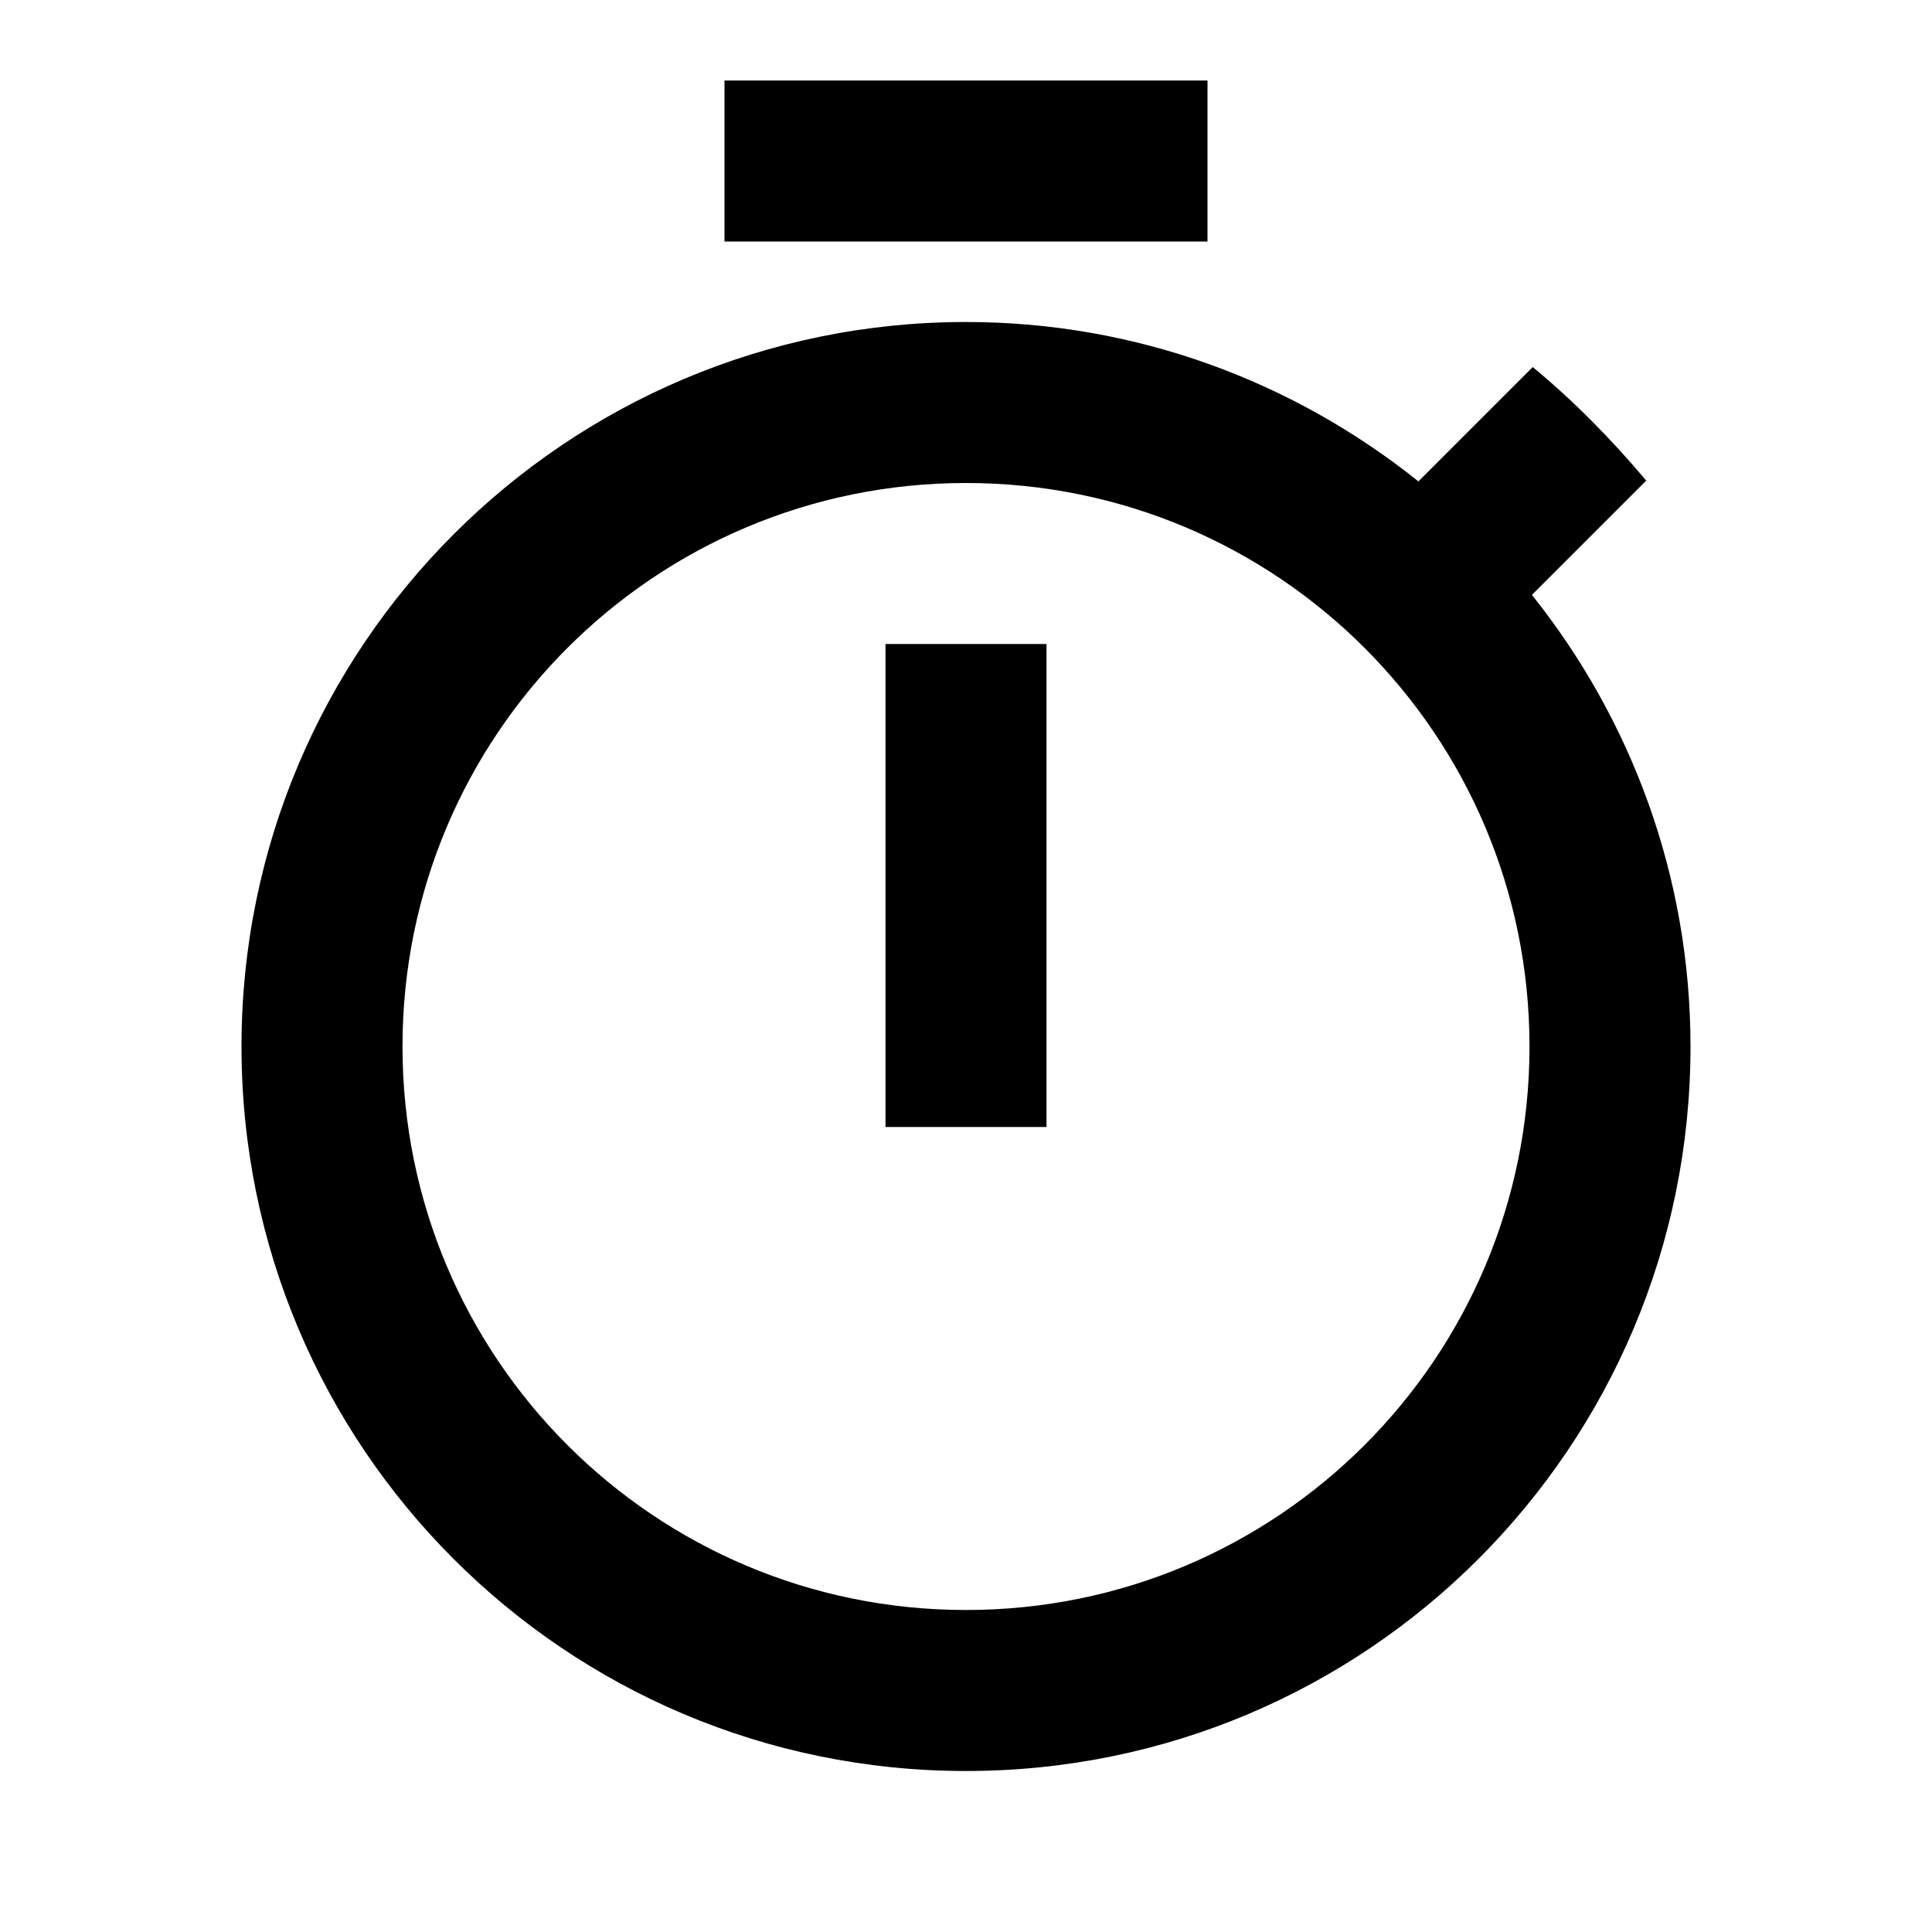
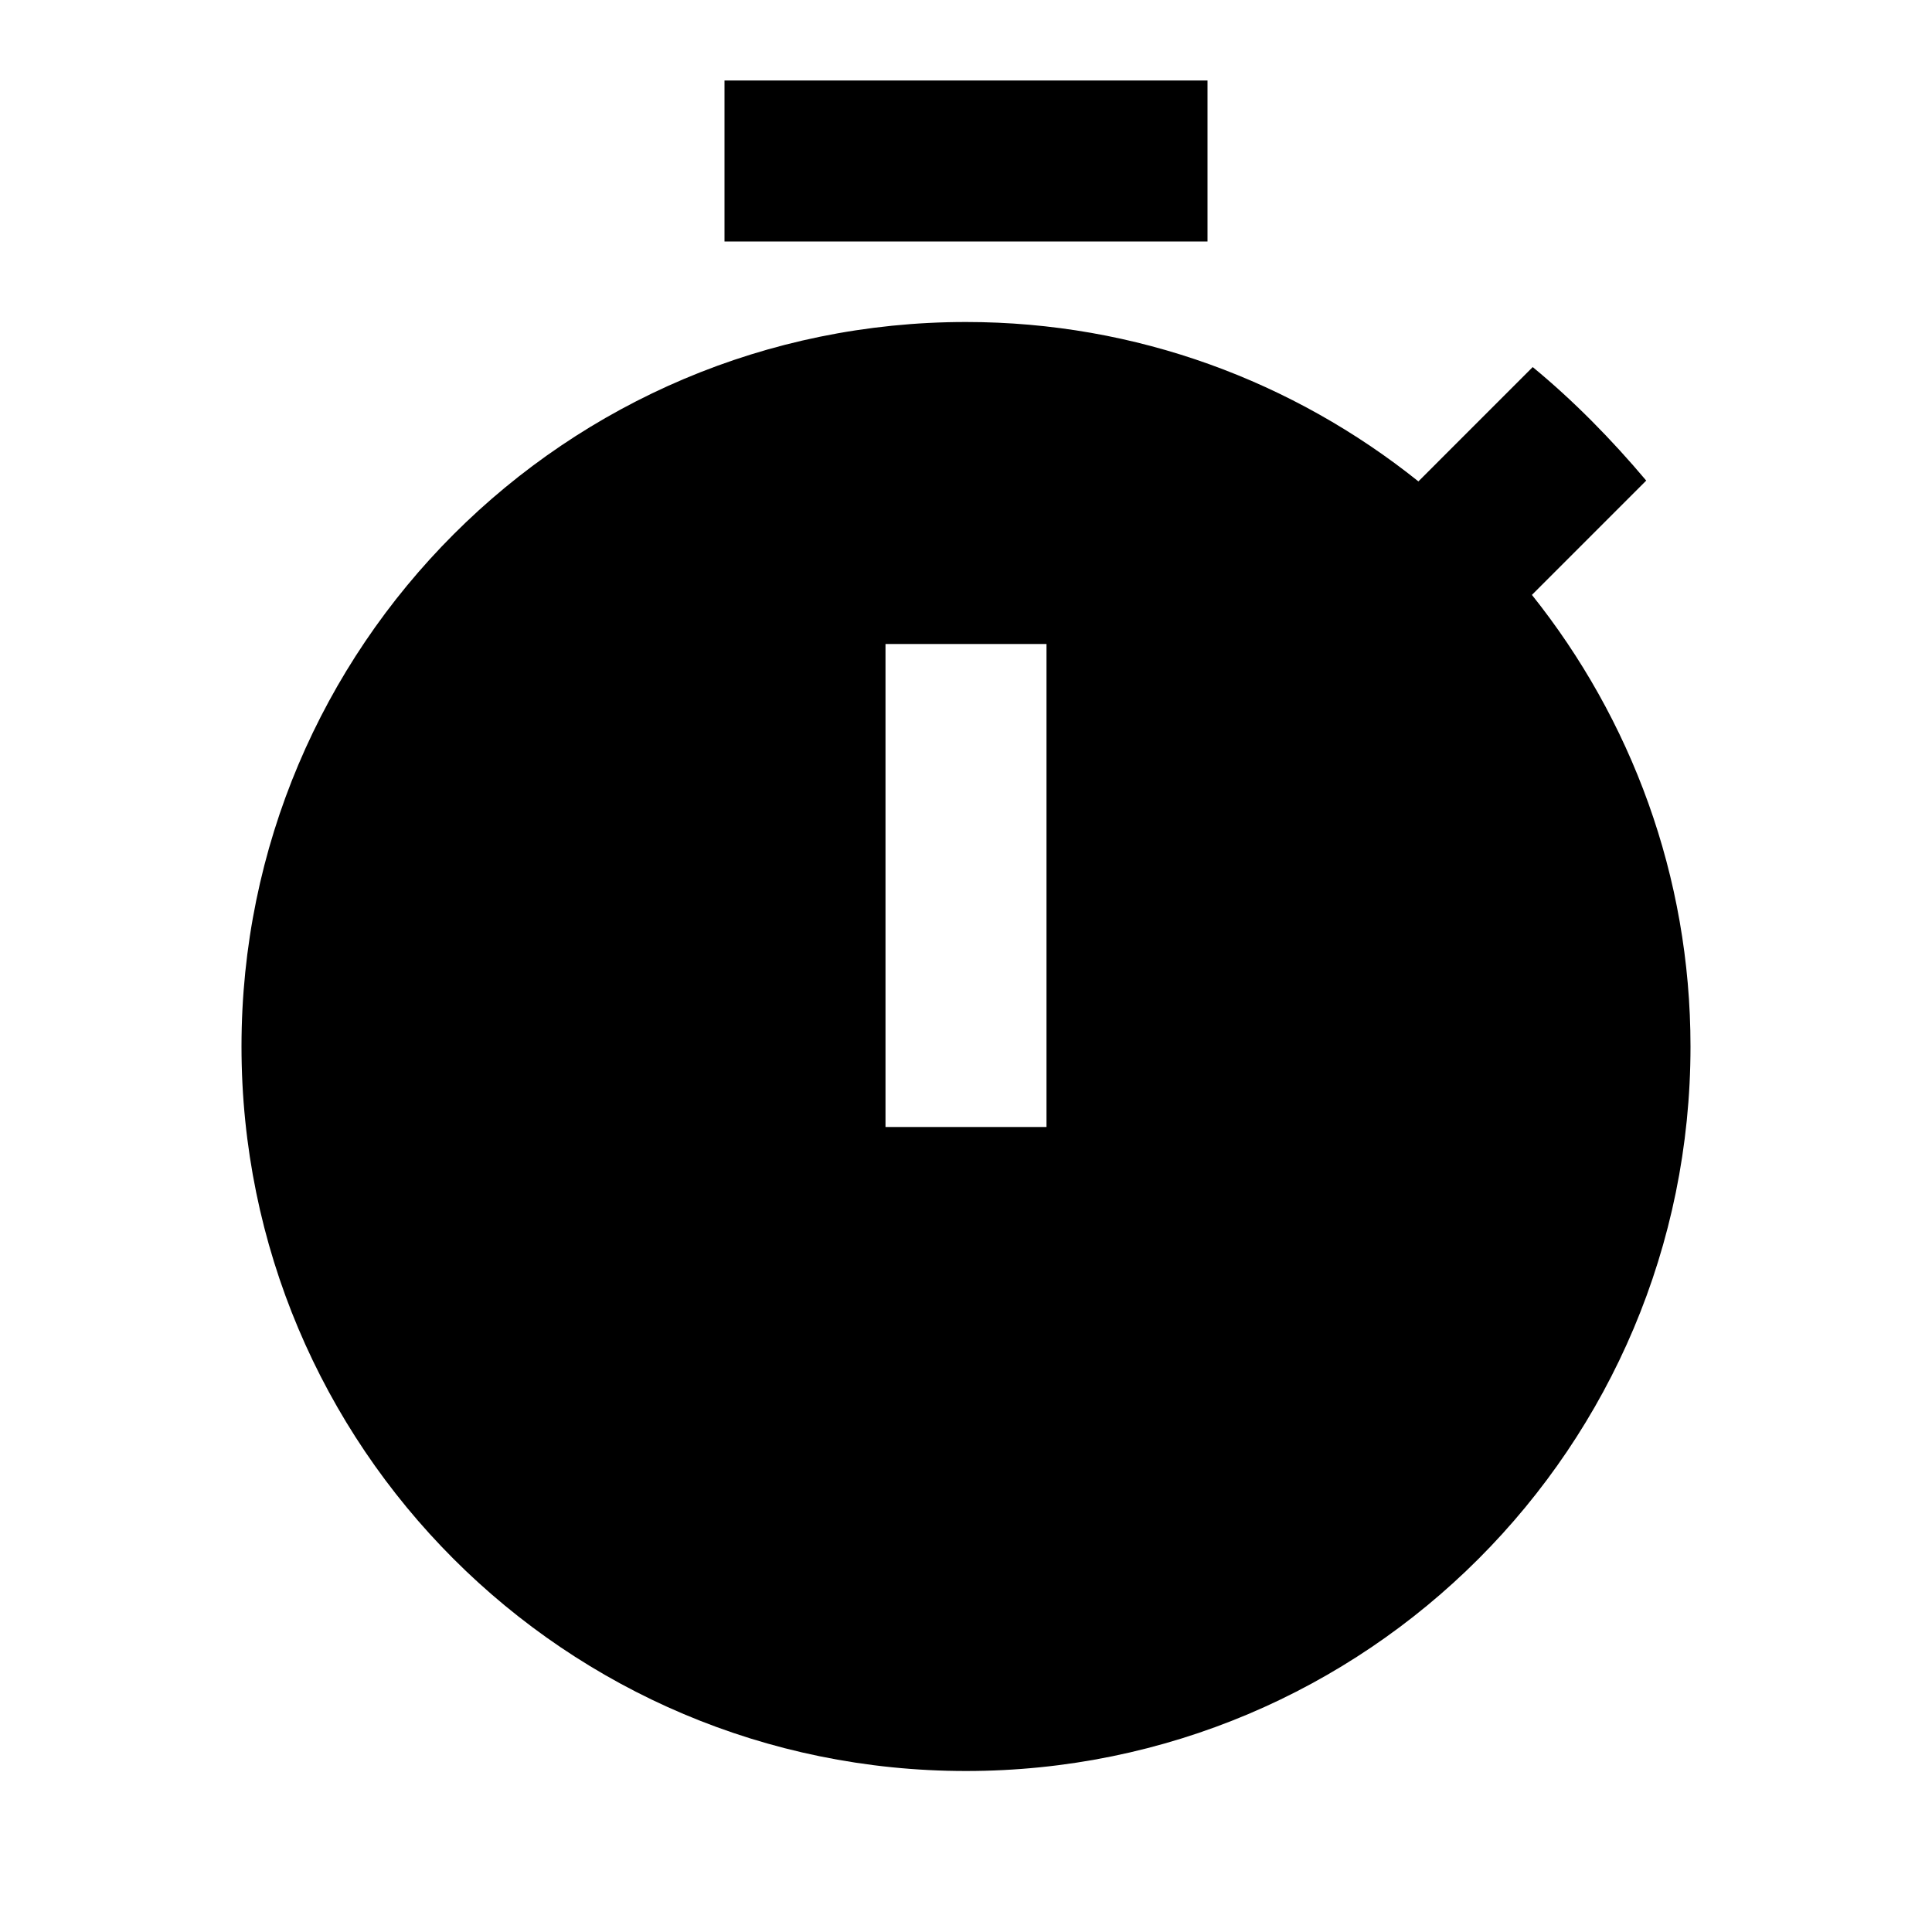
- <svg xmlns="http://www.w3.org/2000/svg" height="24" viewBox="0 0 24 24" width="24">
-   <path d="M0 0h24v24H0z" fill="none" />
-   <path d="M15 1H9v2h6V1zm-4 13h2V8h-2v6zm8.03-6.61l1.42-1.42c-.43-.51-.9-.99-1.41-1.41l-1.42 1.42C16.07 4.74 14.12 4 12 4c-4.97 0-9 4.03-9 9s4.02 9 9 9 9-4.03 9-9c0-2.12-.74-4.07-1.97-5.61zM12 20c-3.87 0-7-3.13-7-7s3.13-7 7-7 7 3.13 7 7-3.13 7-7 7z" />
+ <svg xmlns="http://www.w3.org/2000/svg" enable-background="new 0 0 24 24" height="24" viewBox="0 0 24 24" width="24">
+   <g>
+     <rect fill="none" height="24" width="24" />
+   </g>
+   <g>
+     <g>
+       <rect height="2" width="6" x="9" y="1" />
+       <path d="M19.03,7.39l1.42-1.42c-0.43-0.51-0.9-0.99-1.41-1.41l-1.42,1.42C16.07,4.74,14.12,4,12,4c-4.97,0-9,4.03-9,9 c0,4.97,4.02,9,9,9s9-4.03,9-9C21,10.88,20.26,8.93,19.03,7.39z M13,14h-2V8h2V14z" />
+     </g>
+   </g>
</svg>
